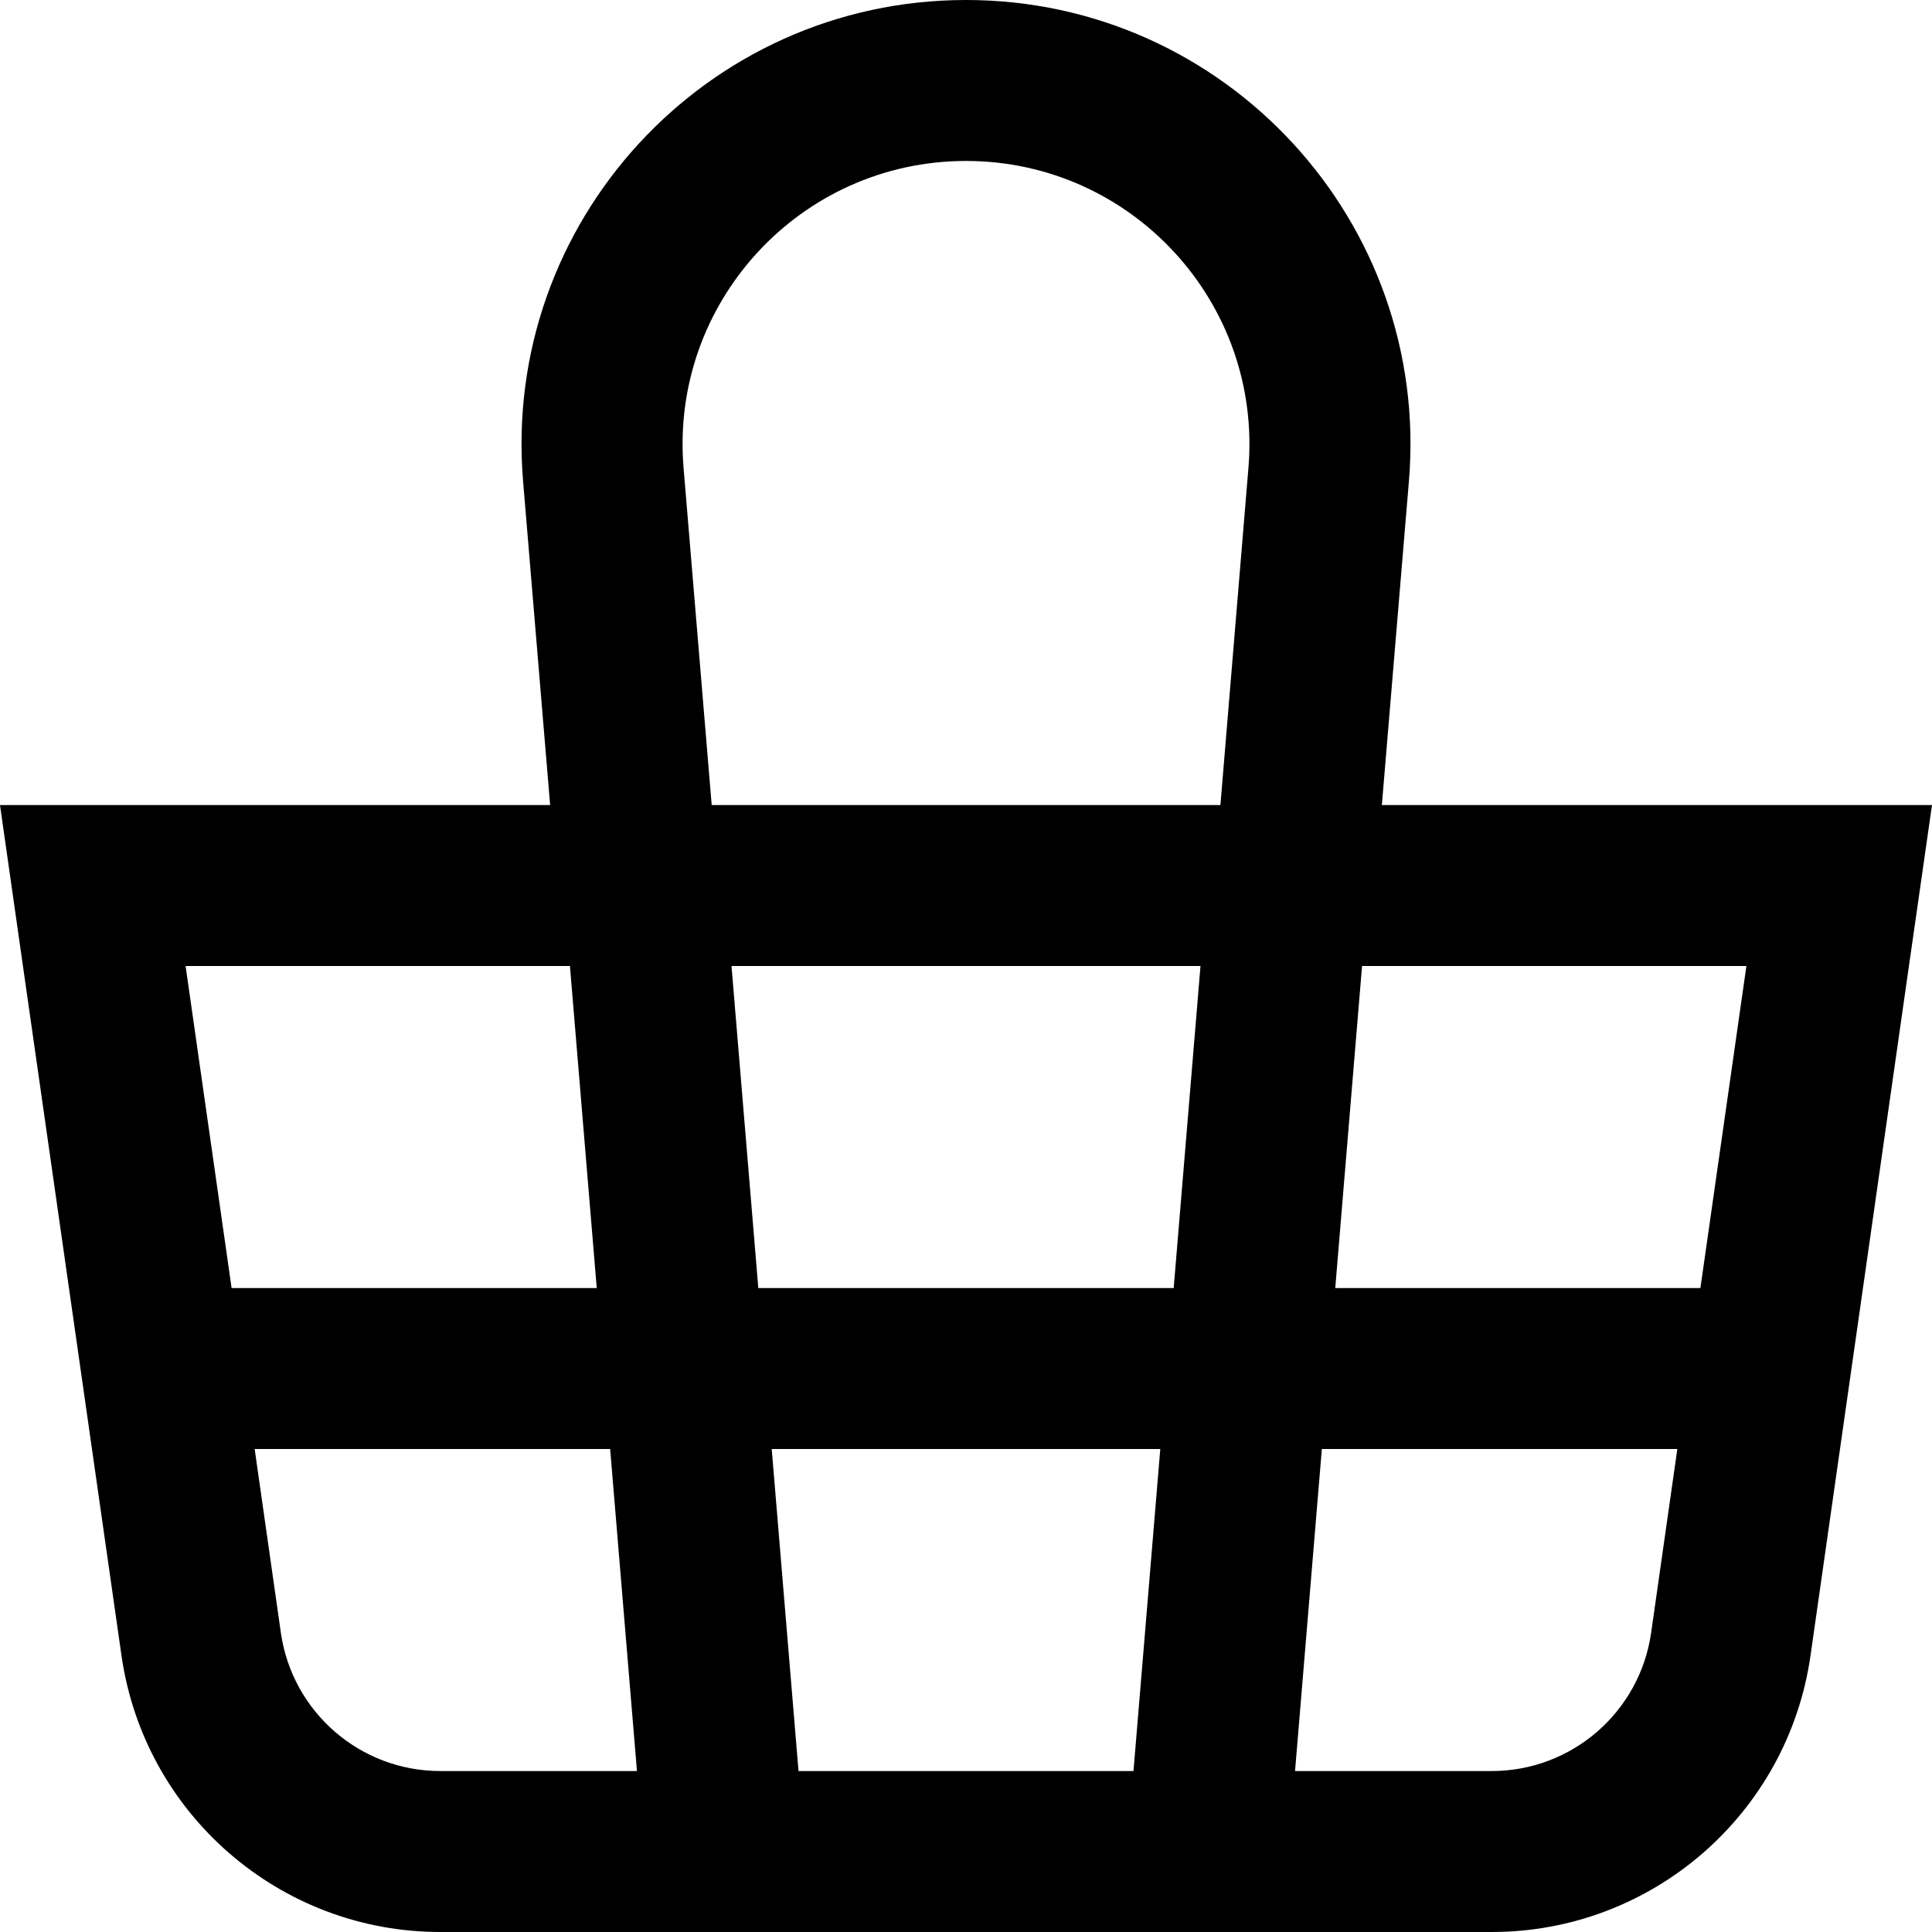
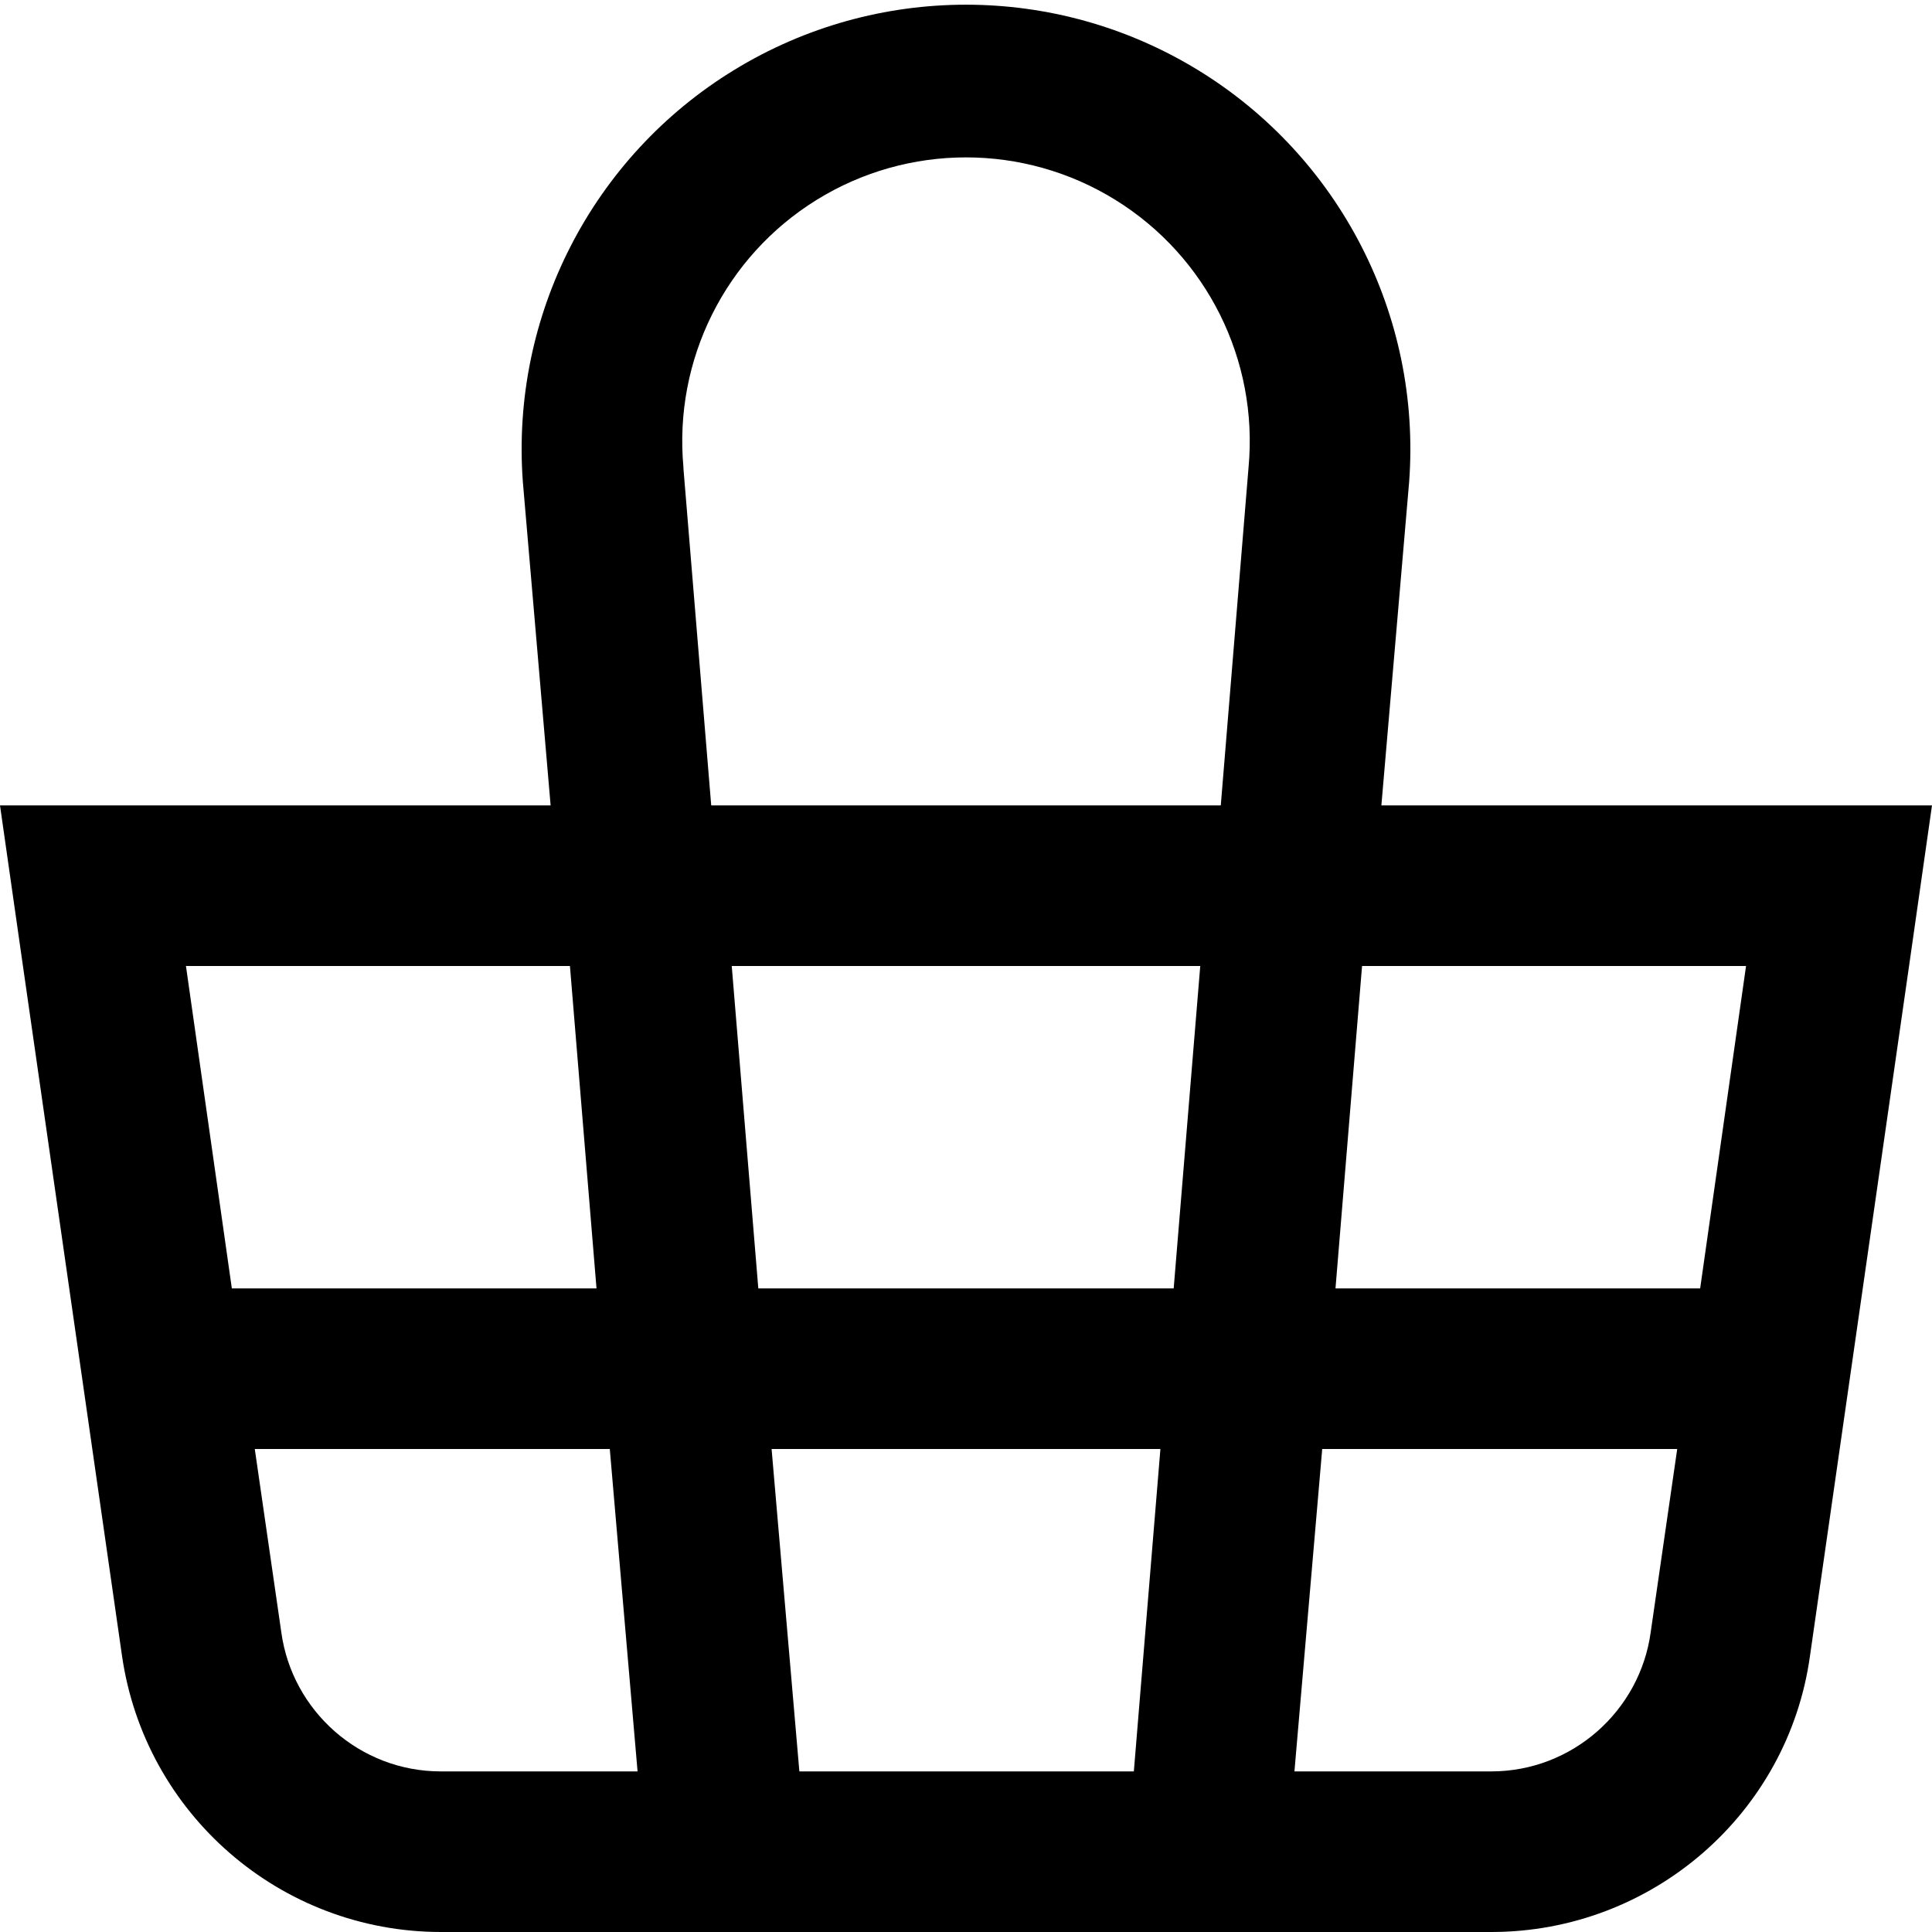
- <svg xmlns="http://www.w3.org/2000/svg" id="basket" width="16" height="16" viewBox="0 0 16 16" fill="currentColor">
-   <path fill-rule="evenodd" clip-rule="evenodd" d="M5.661 3.875L5.894 6.667H10.107L10.339 3.875C10.453 2.507 9.373 1.333 8 1.333C6.627 1.333 5.547 2.507 5.661 3.875ZM11.444 6.667L11.668 3.986C11.847 1.84 10.153 0 8 0C5.847 0 4.153 1.84 4.332 3.986L4.556 6.667H1.347H0L0.19 8L1.006 13.71C1.194 15.024 2.319 16 3.646 16H12.354C13.681 16 14.806 15.024 14.994 13.71L15.809 8L16 6.667H14.653H11.444ZM11.333 8H11.28L11.058 10.667H14.082L14.463 8H11.333ZM9.942 8H6.058L6.28 10.667H9.72L9.942 8ZM4.72 8H4.667H1.537L1.918 10.667H4.942L4.72 8ZM6.613 14.667L6.391 12H9.609L9.387 14.667H6.613ZM10.947 12L10.725 14.667H12.354C13.017 14.667 13.58 14.179 13.674 13.522L13.891 12H10.947ZM5.053 12L5.275 14.667H3.646C2.983 14.667 2.42 14.179 2.326 13.522L2.109 12H5.053Z" />
+ <svg xmlns="http://www.w3.org/2000/svg" viewBox="0 0 16 16" fill="currentColor">
+   <path fill-rule="evenodd" clip-rule="evenodd" d="m5.66 3.88.23 2.79h4.22l.23-2.8a2.35 2.35 0 1 0-4.68 0Zm5.78 2.79.23-2.68a3.68 3.68 0 1 0-7.34 0l.23 2.68h-4.56l.19 1.33.82 5.71a2.67 2.67 0 0 0 2.64 2.29h8.7c1.33 0 2.46-.98 2.64-2.29l.82-5.71.19-1.33h-4.55Zm-.1 1.33h-.06l-.22 2.67h3.02l.38-2.67h-3.13Zm-1.4 0h-3.88l.22 2.67h3.44l.22-2.67Zm-5.22 0h-3.18l.38 2.67h3.02l-.22-2.67Zm1.9 6.67-.23-2.67h3.22l-.22 2.67h-2.78Zm4.33-2.67-.23 2.67h1.63c.67 0 1.23-.5 1.32-1.15l.22-1.52h-2.94Zm-5.9 0 .23 2.67h-1.63c-.67 0-1.23-.5-1.32-1.15l-.22-1.52h2.94Z" />
</svg>
